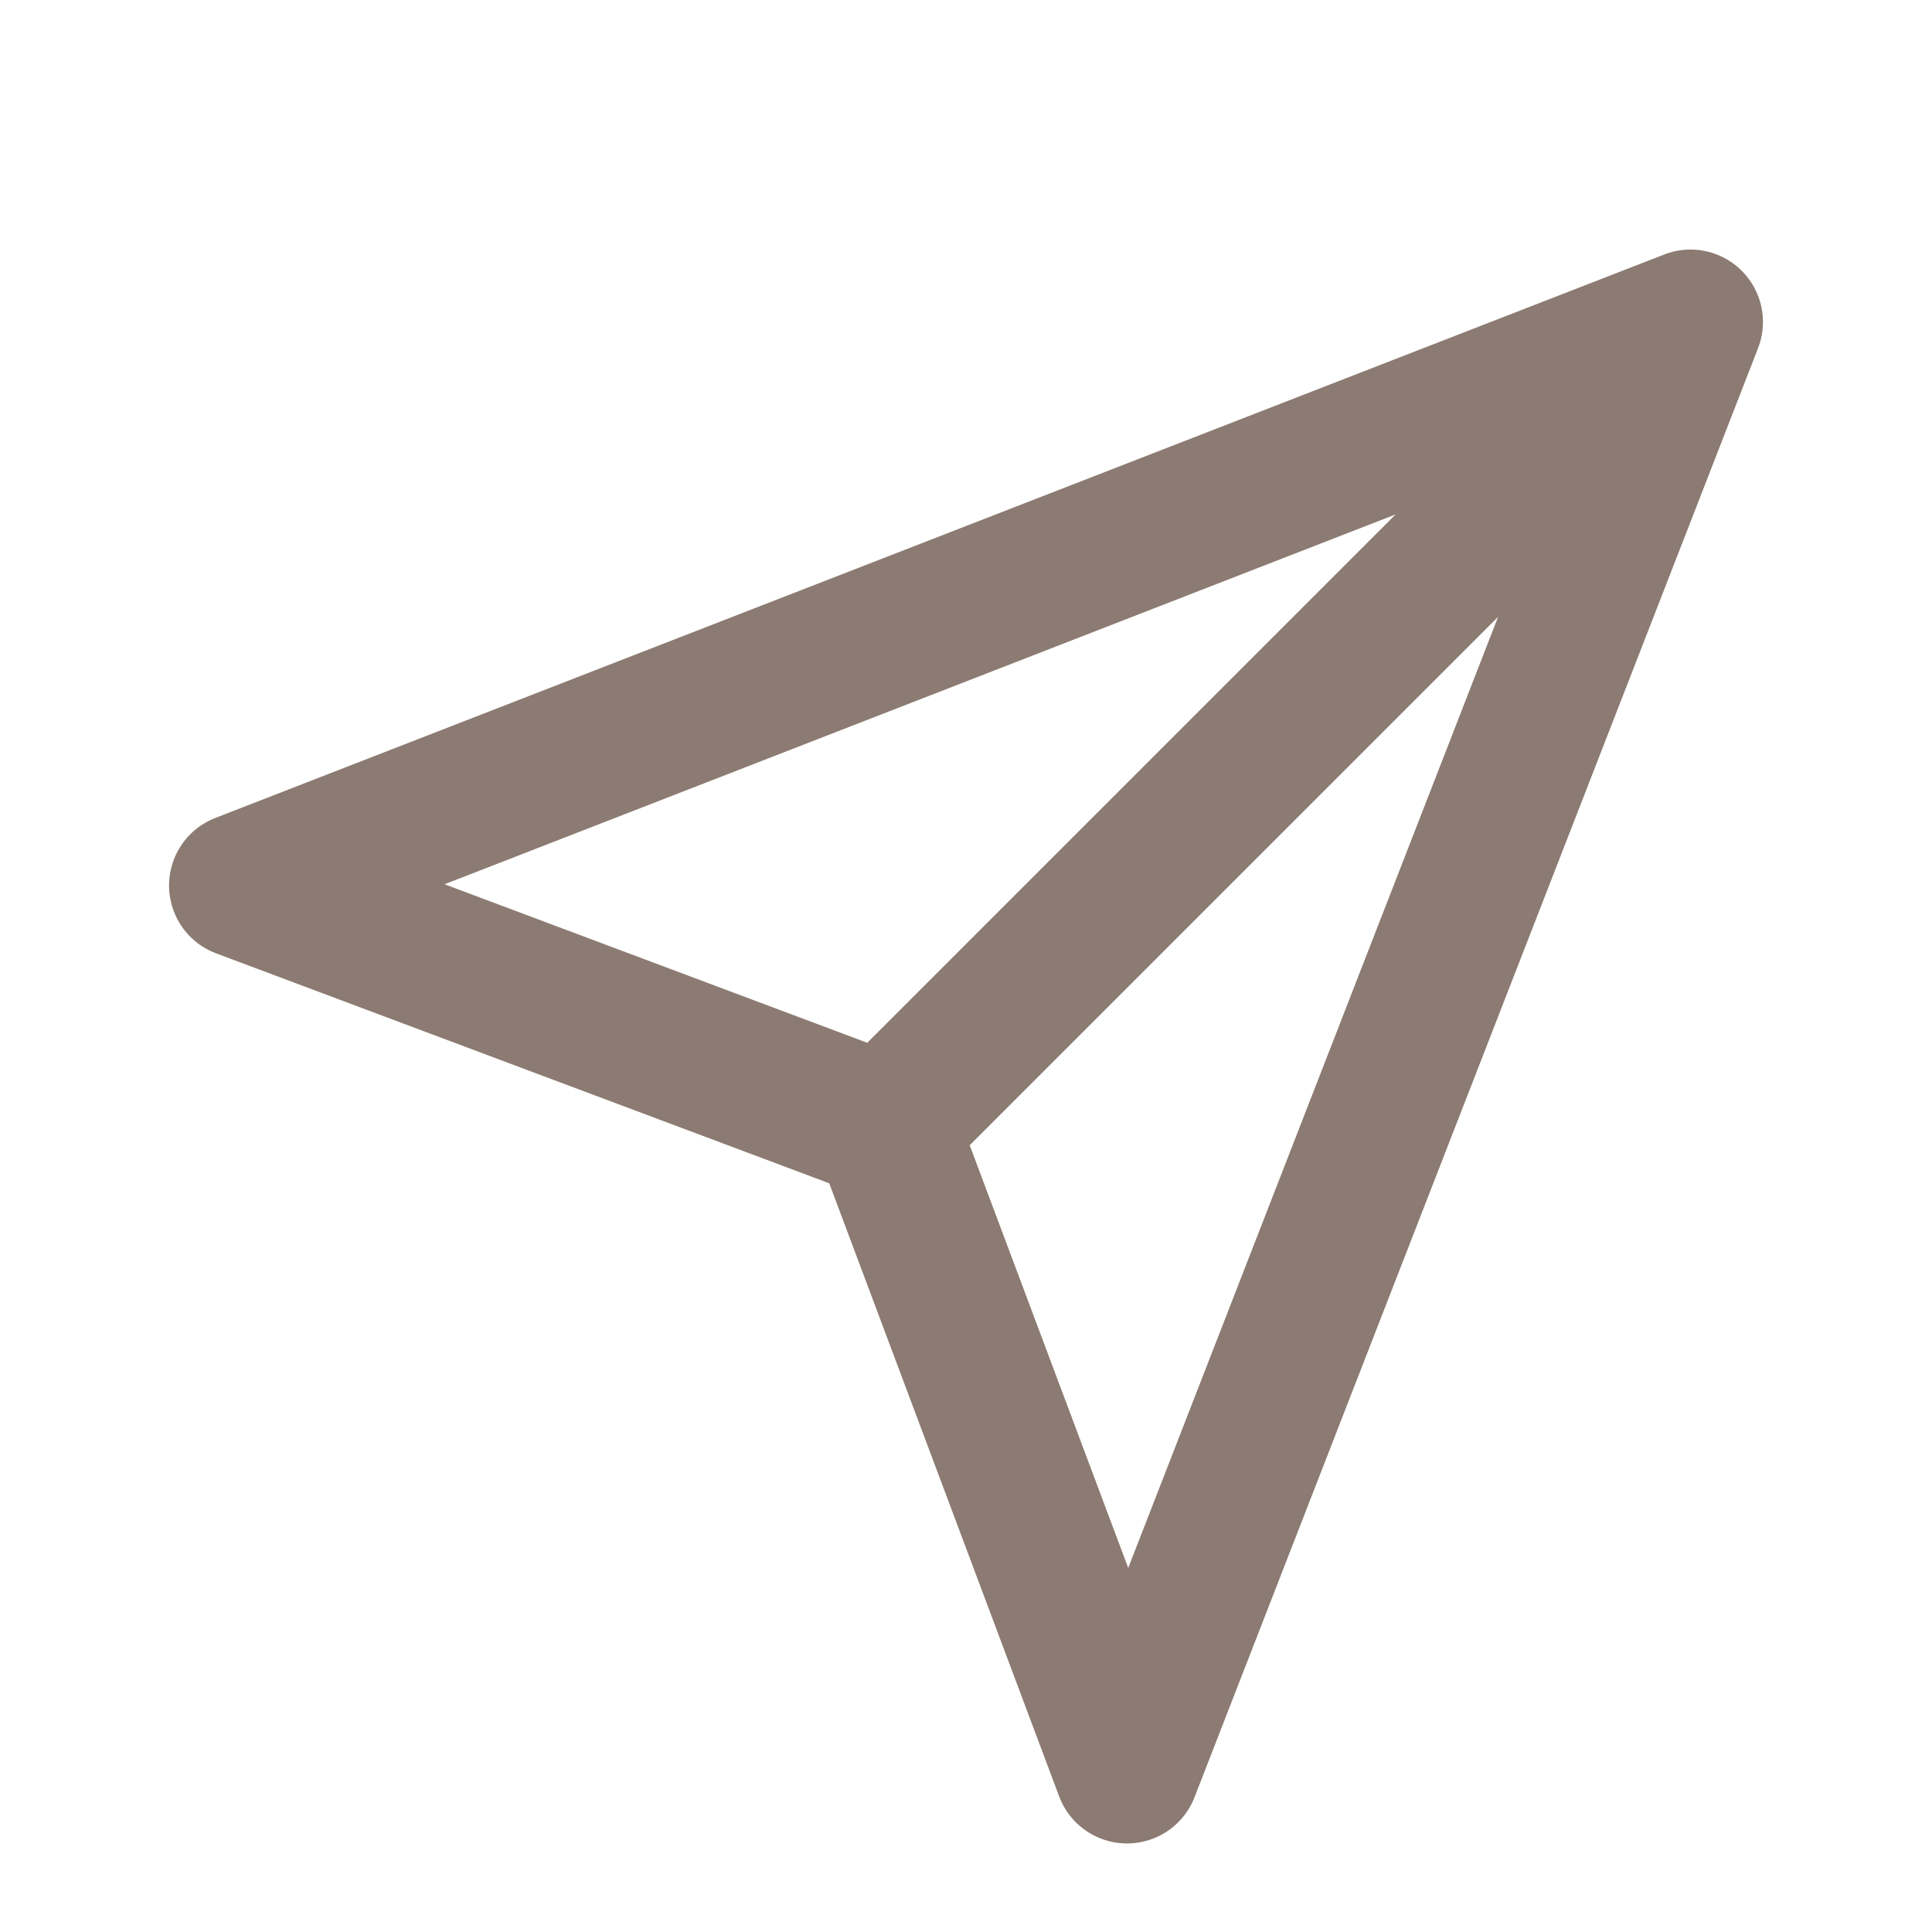
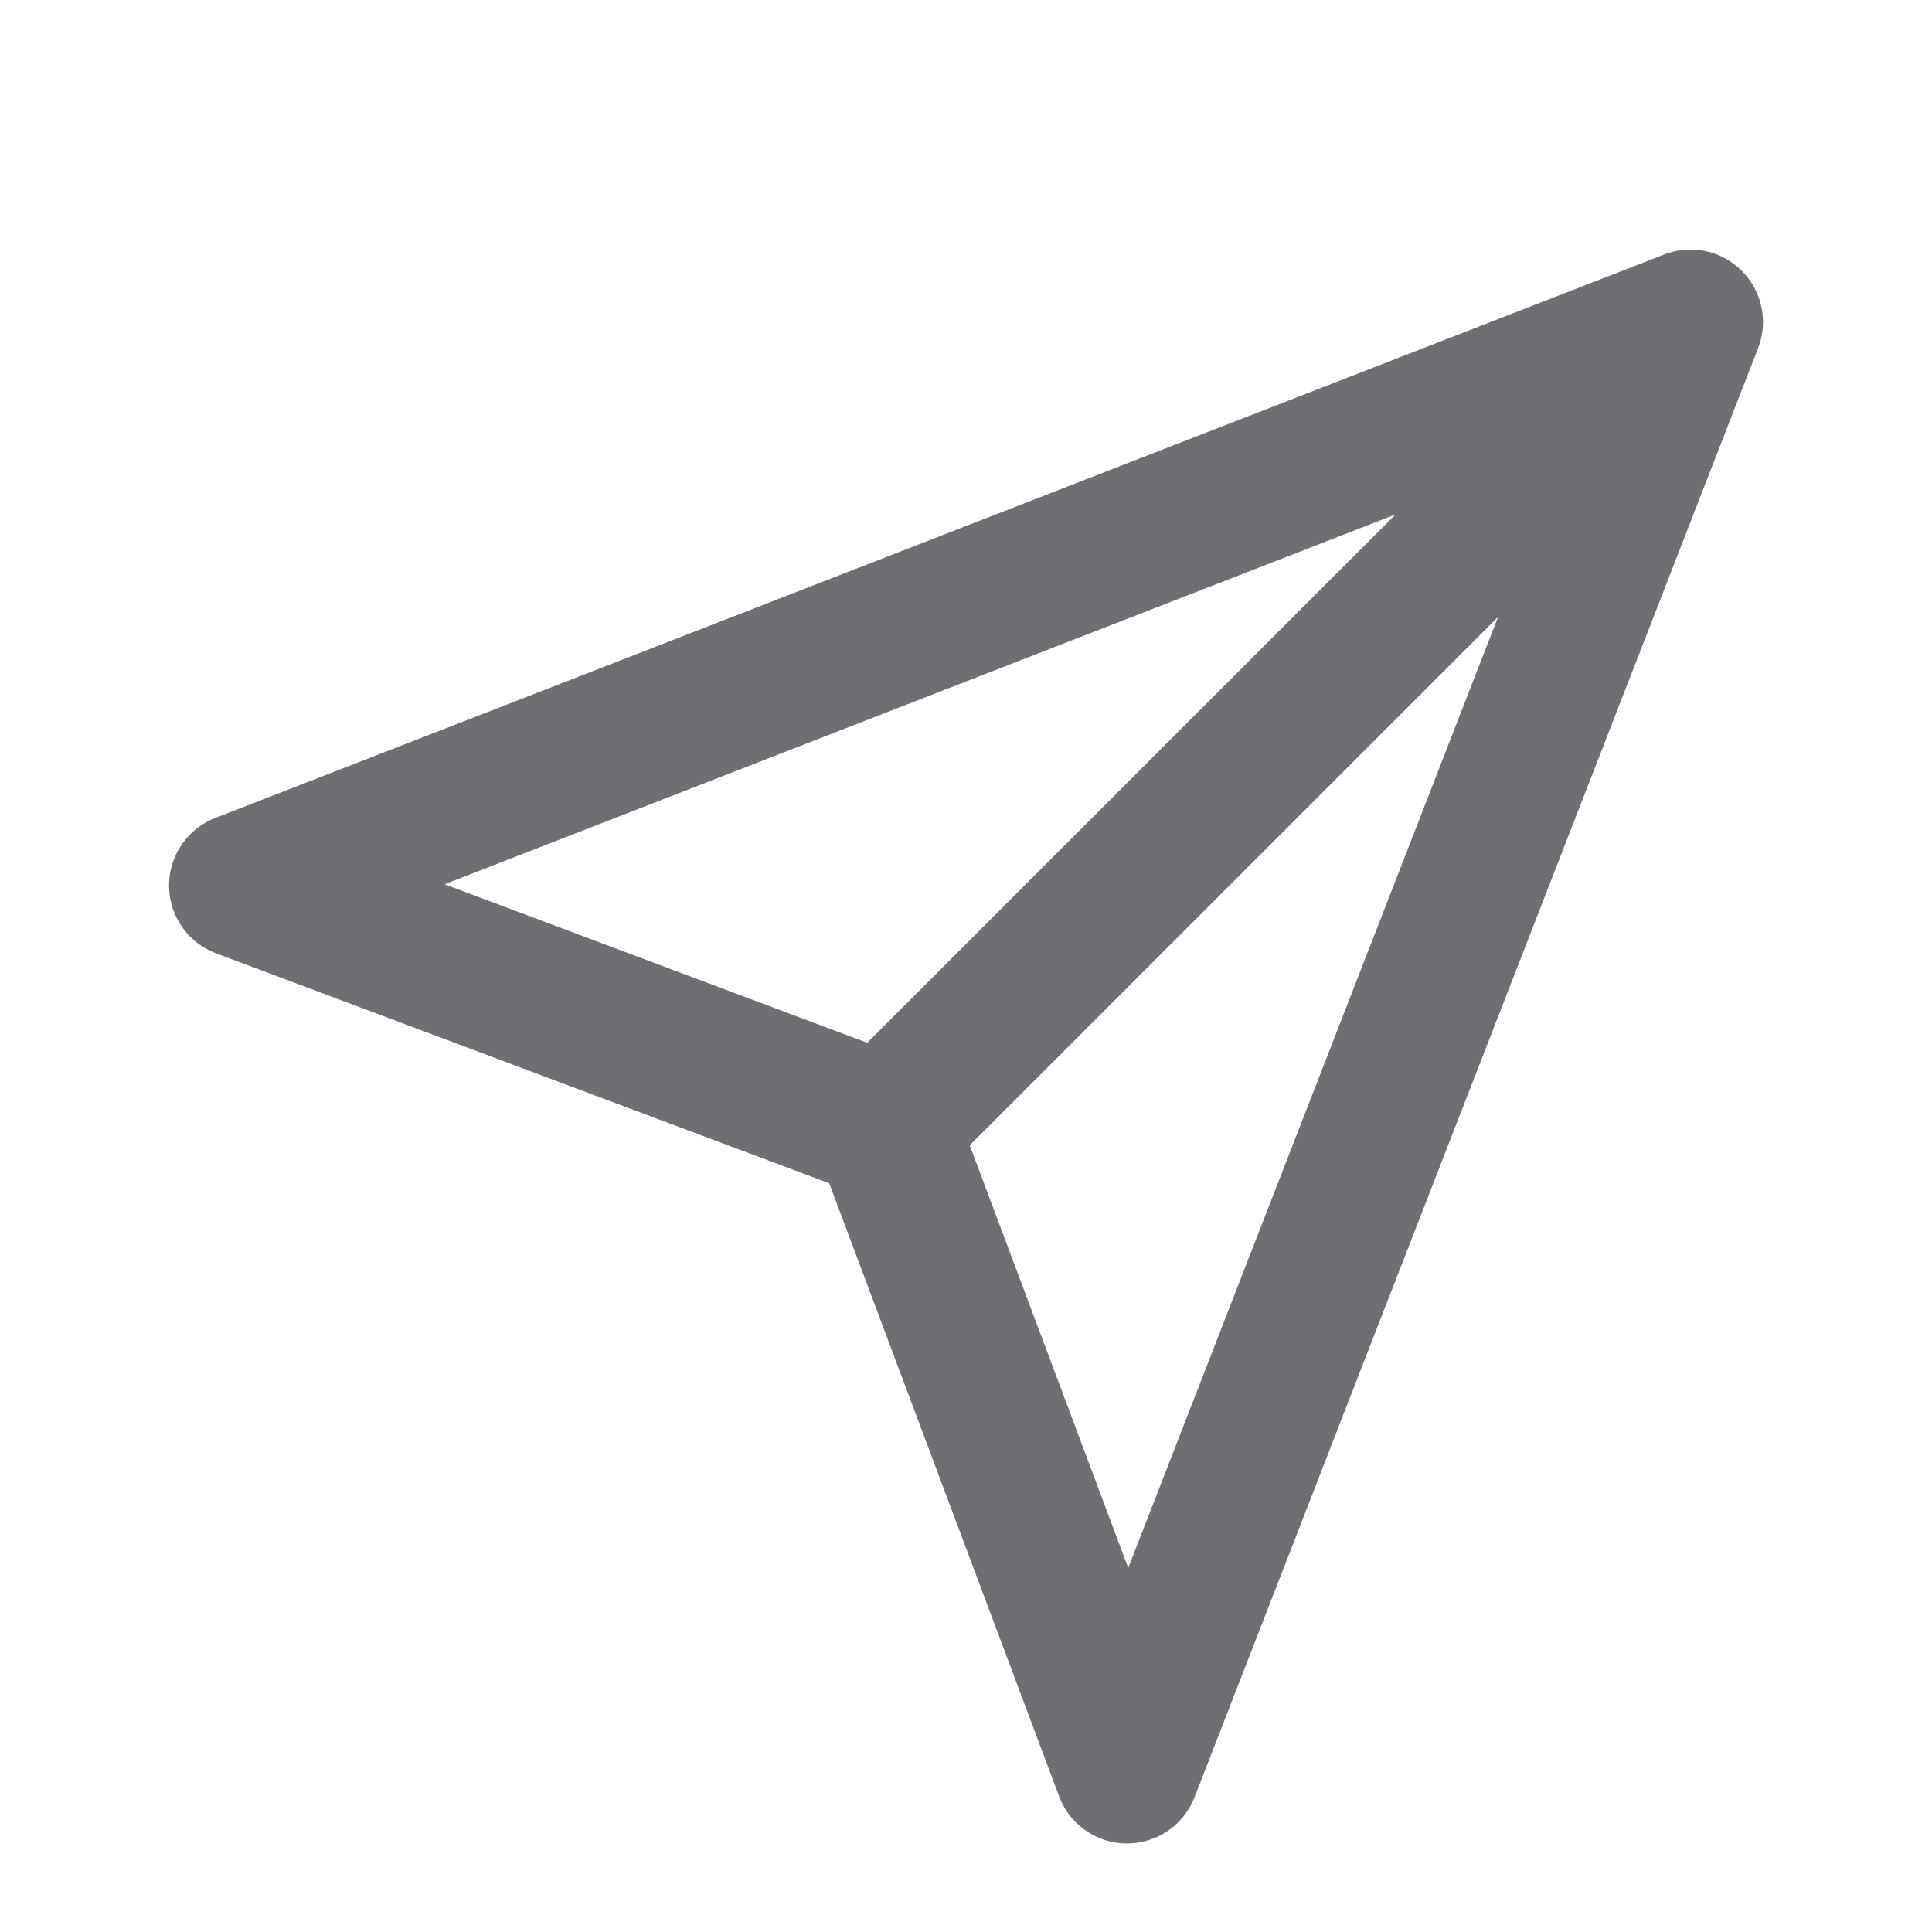
- <svg xmlns="http://www.w3.org/2000/svg" viewBox="0 0 24 24" fill="none" stroke="#8C7B72" stroke-width="1.8" stroke-linecap="round" stroke-linejoin="round">
+ <svg xmlns="http://www.w3.org/2000/svg" viewBox="0 0 24 24" fill="none" stroke="#6E6E73" stroke-width="1.8" stroke-linecap="round" stroke-linejoin="round">
  <path d="m3 11 18-7-7 18-3-8-8-3ZM11 14 21 4" />
</svg>
